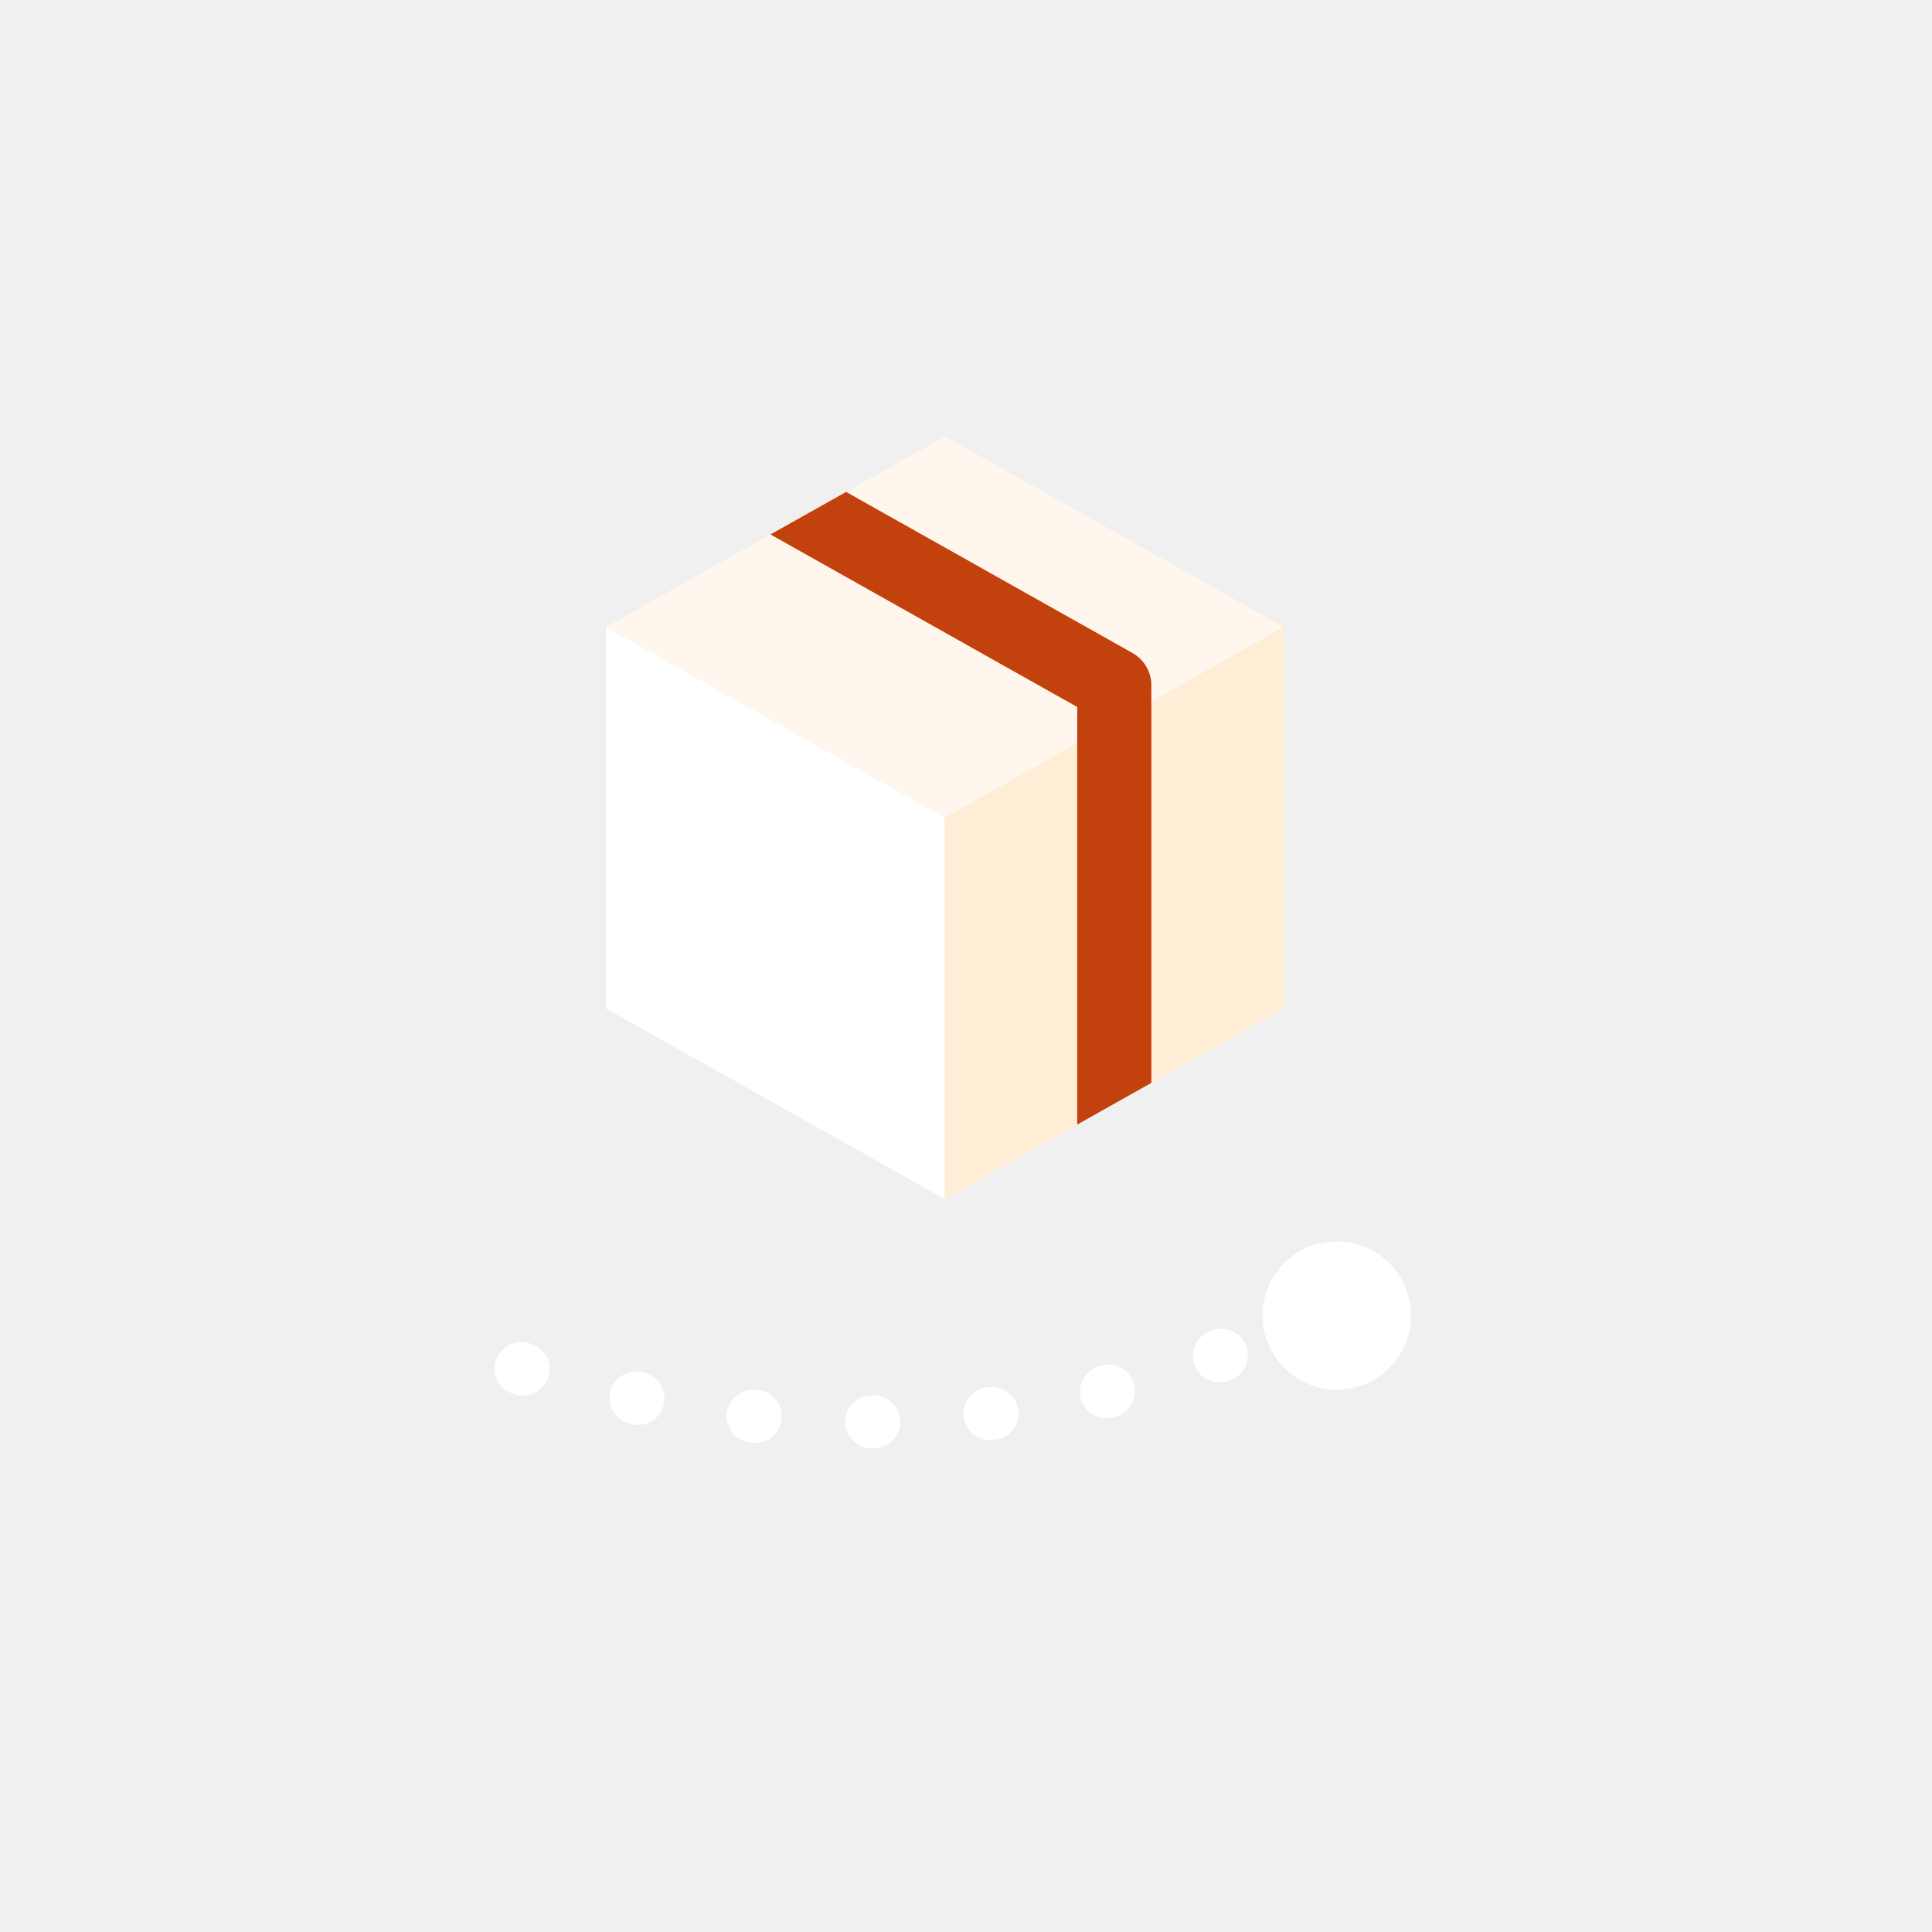
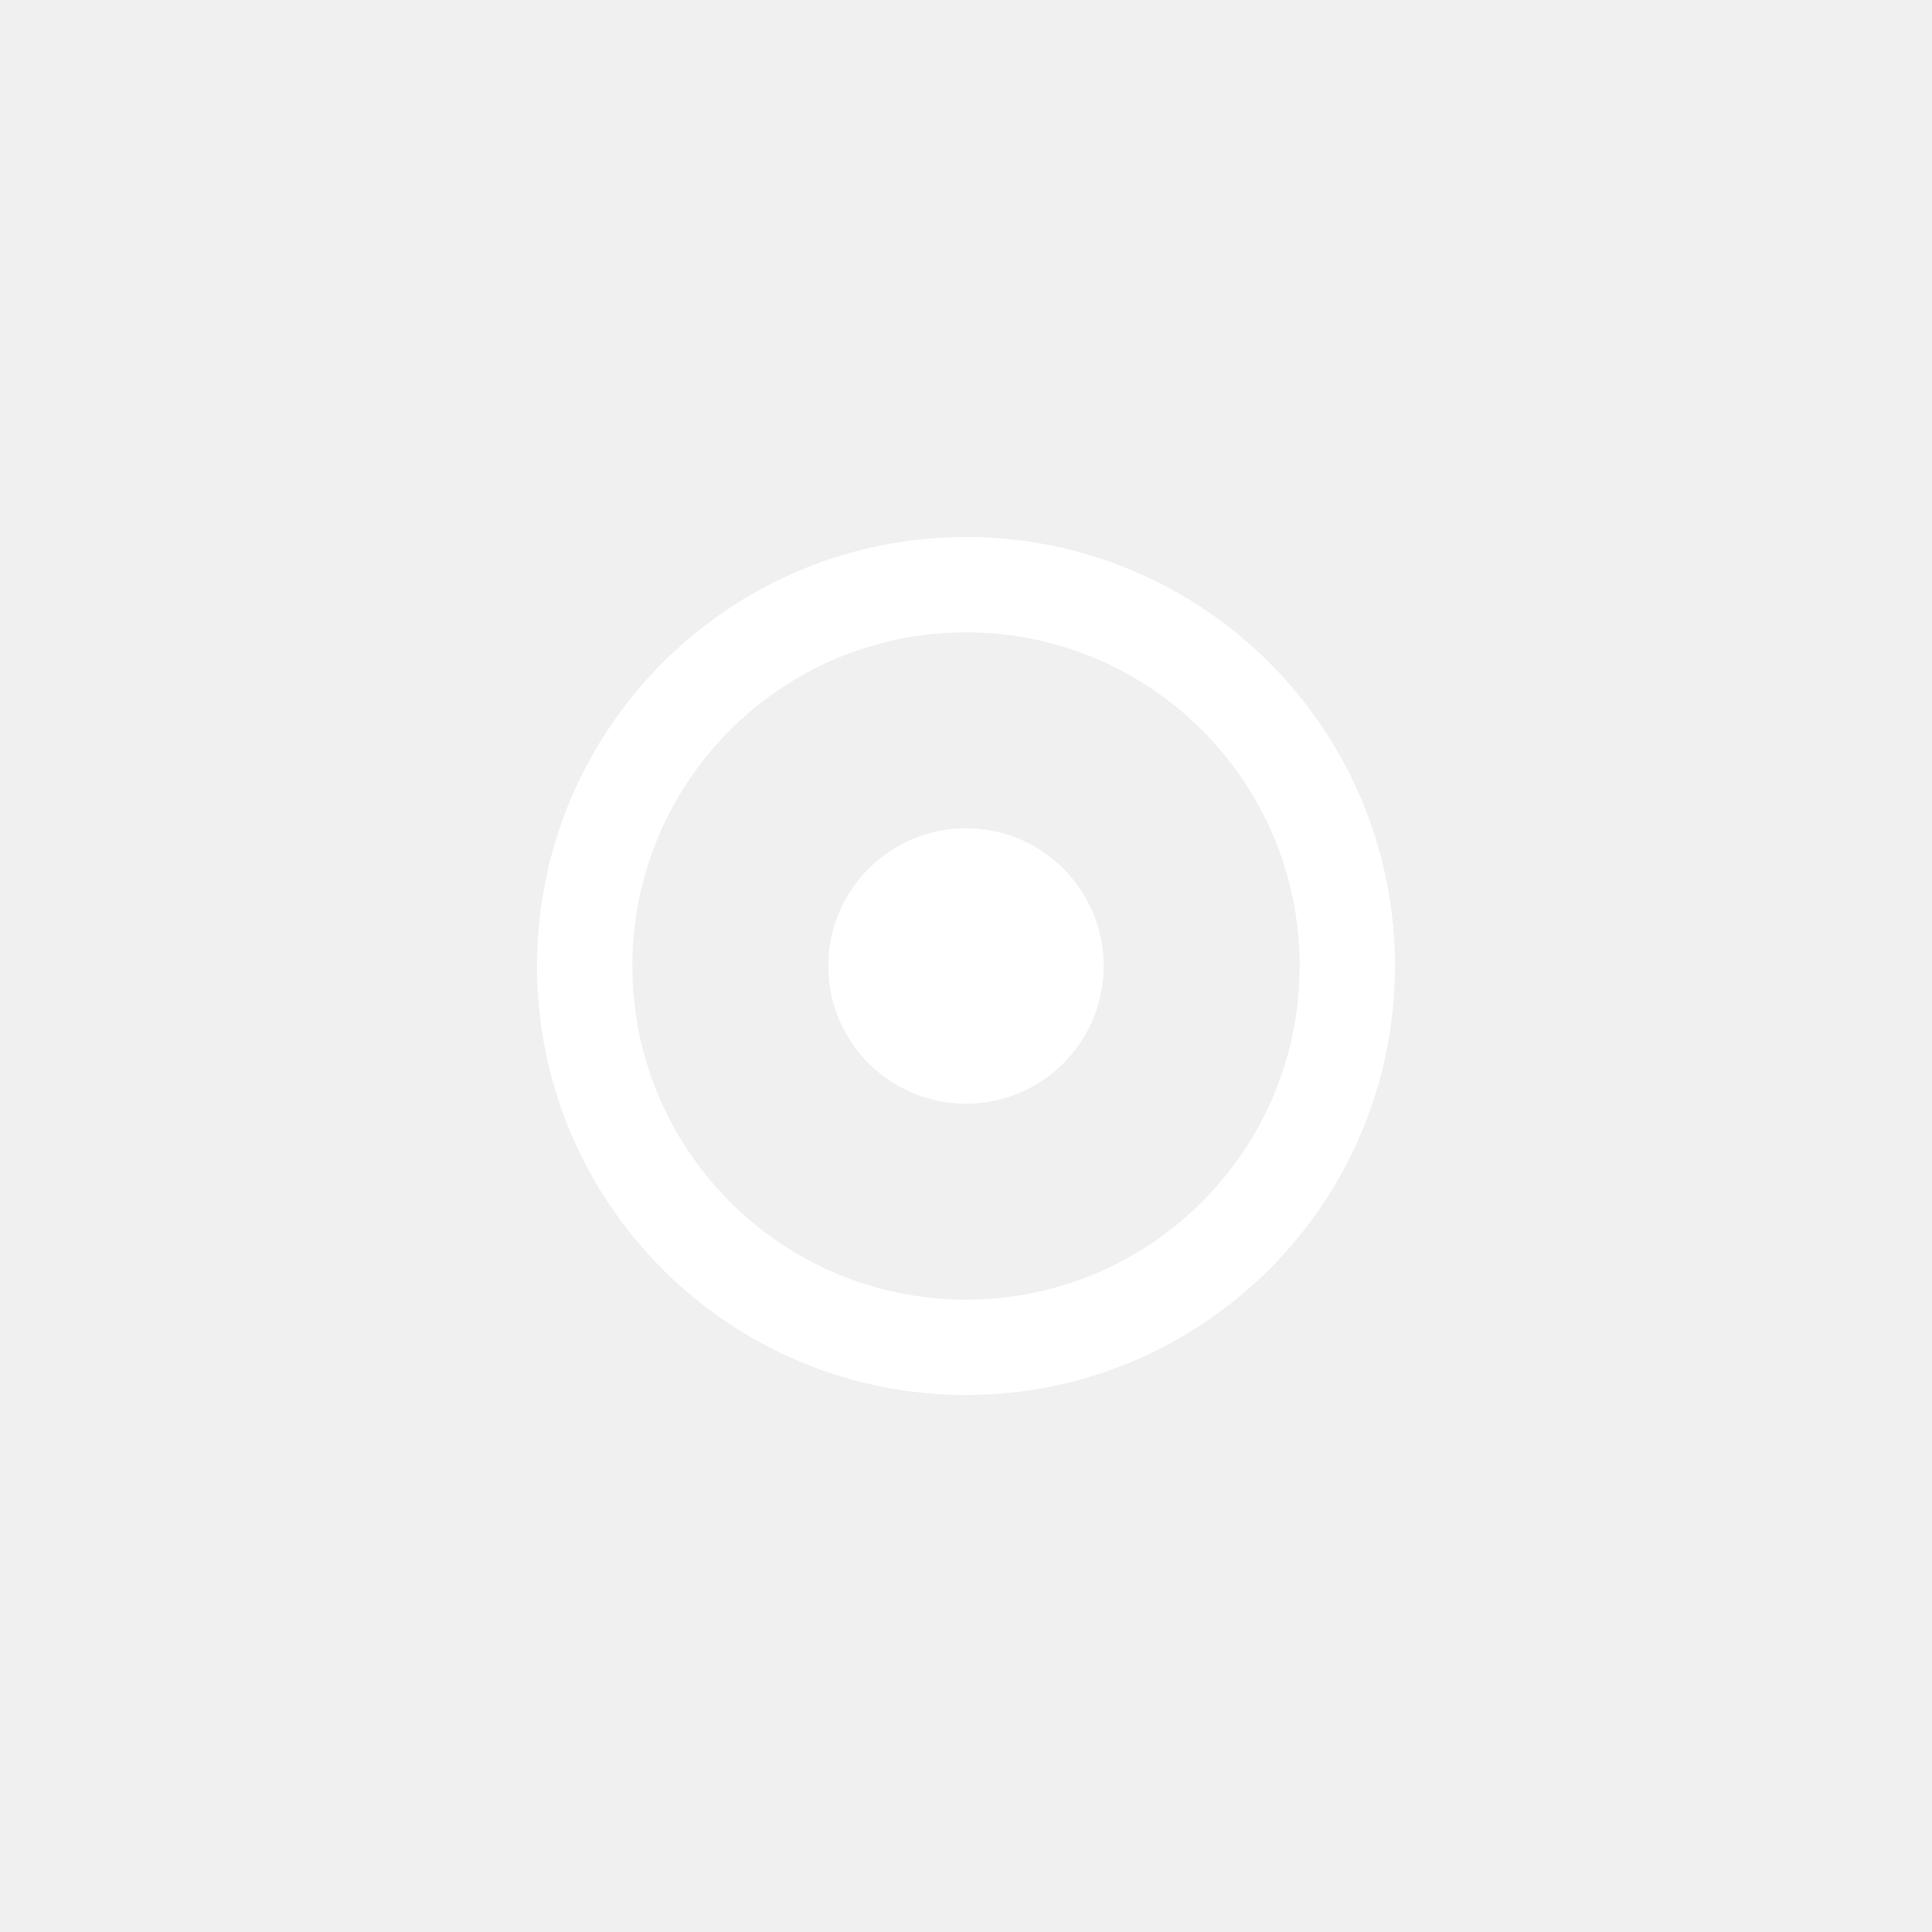
<svg xmlns="http://www.w3.org/2000/svg" width="456" height="456" viewBox="0 0 456 456">
-   <defs>
-     <clipPath id="caja">
-       <path d="M32 8 L48 17 L48 35 L32 44 L16 35 L16 17 Z" />
-     </clipPath>
-   </defs>
-   <g transform="translate(228 228) scale(5) translate(-33 -33)">
-     <path d="M32 8 L48 17 L32 26 L16 17 Z" fill="#FFF7ED" />
-     <path d="M16 17 L32 26 L32 44 L16 35 Z" fill="#FFFFFF" />
-     <path d="M32 26 L48 17 L48 35 L32 44 Z" fill="#FFEDD5" />
-     <path d="M20 8.5 L40 19.75 L40 50" fill="none" stroke="#C2410C" stroke-width="3.5" stroke-linejoin="round" clip-path="url(#caja)" />
-     <path d="M12 52 Q30 57.5 46 51" fill="none" stroke="#FFFFFF" stroke-width="2.5" stroke-linecap="round" stroke-dasharray="0.1 5.5" />
-     <circle cx="50.5" cy="49.5" r="3.5" fill="#FFFFFF" />
+   <g transform="translate(228 228) scale(5) translate(-32 -32)">
+     <circle cx="32" cy="32" r="18" fill="none" stroke="#FFFFFF" stroke-width="4.5" />
+     <circle cx="32" cy="32" r="6.5" fill="#FFFFFF" />
  </g>
</svg>
